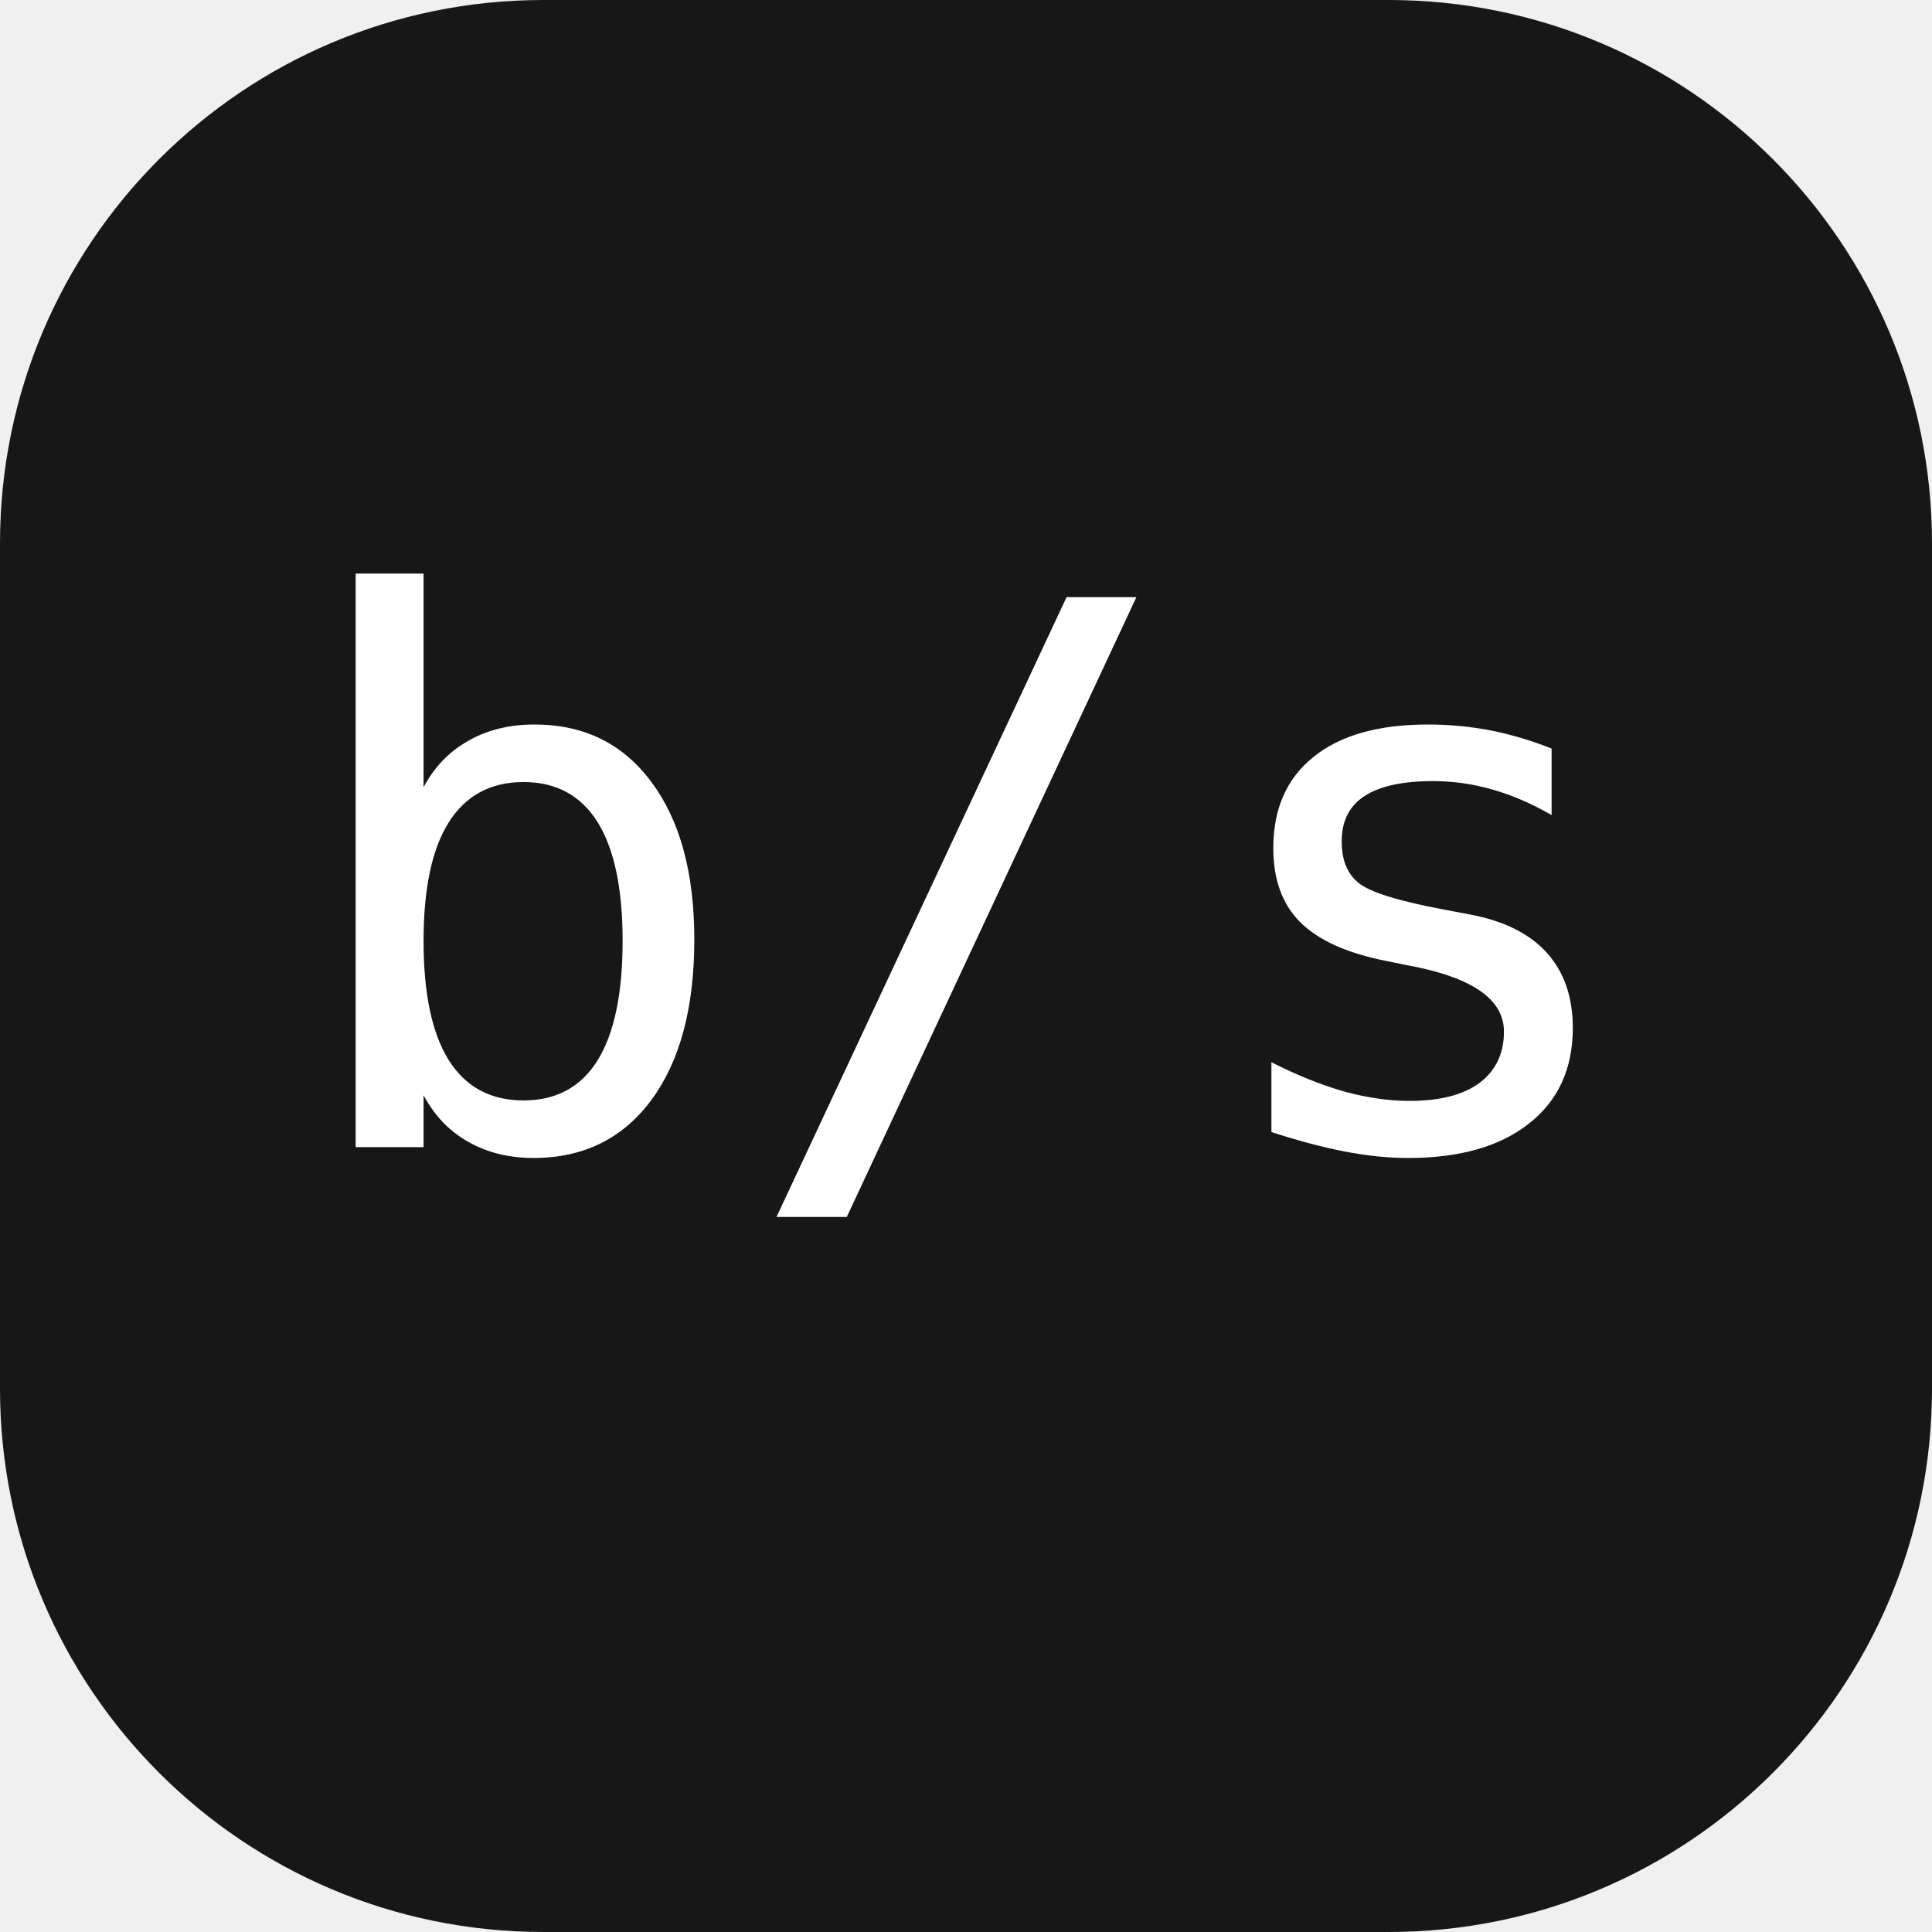
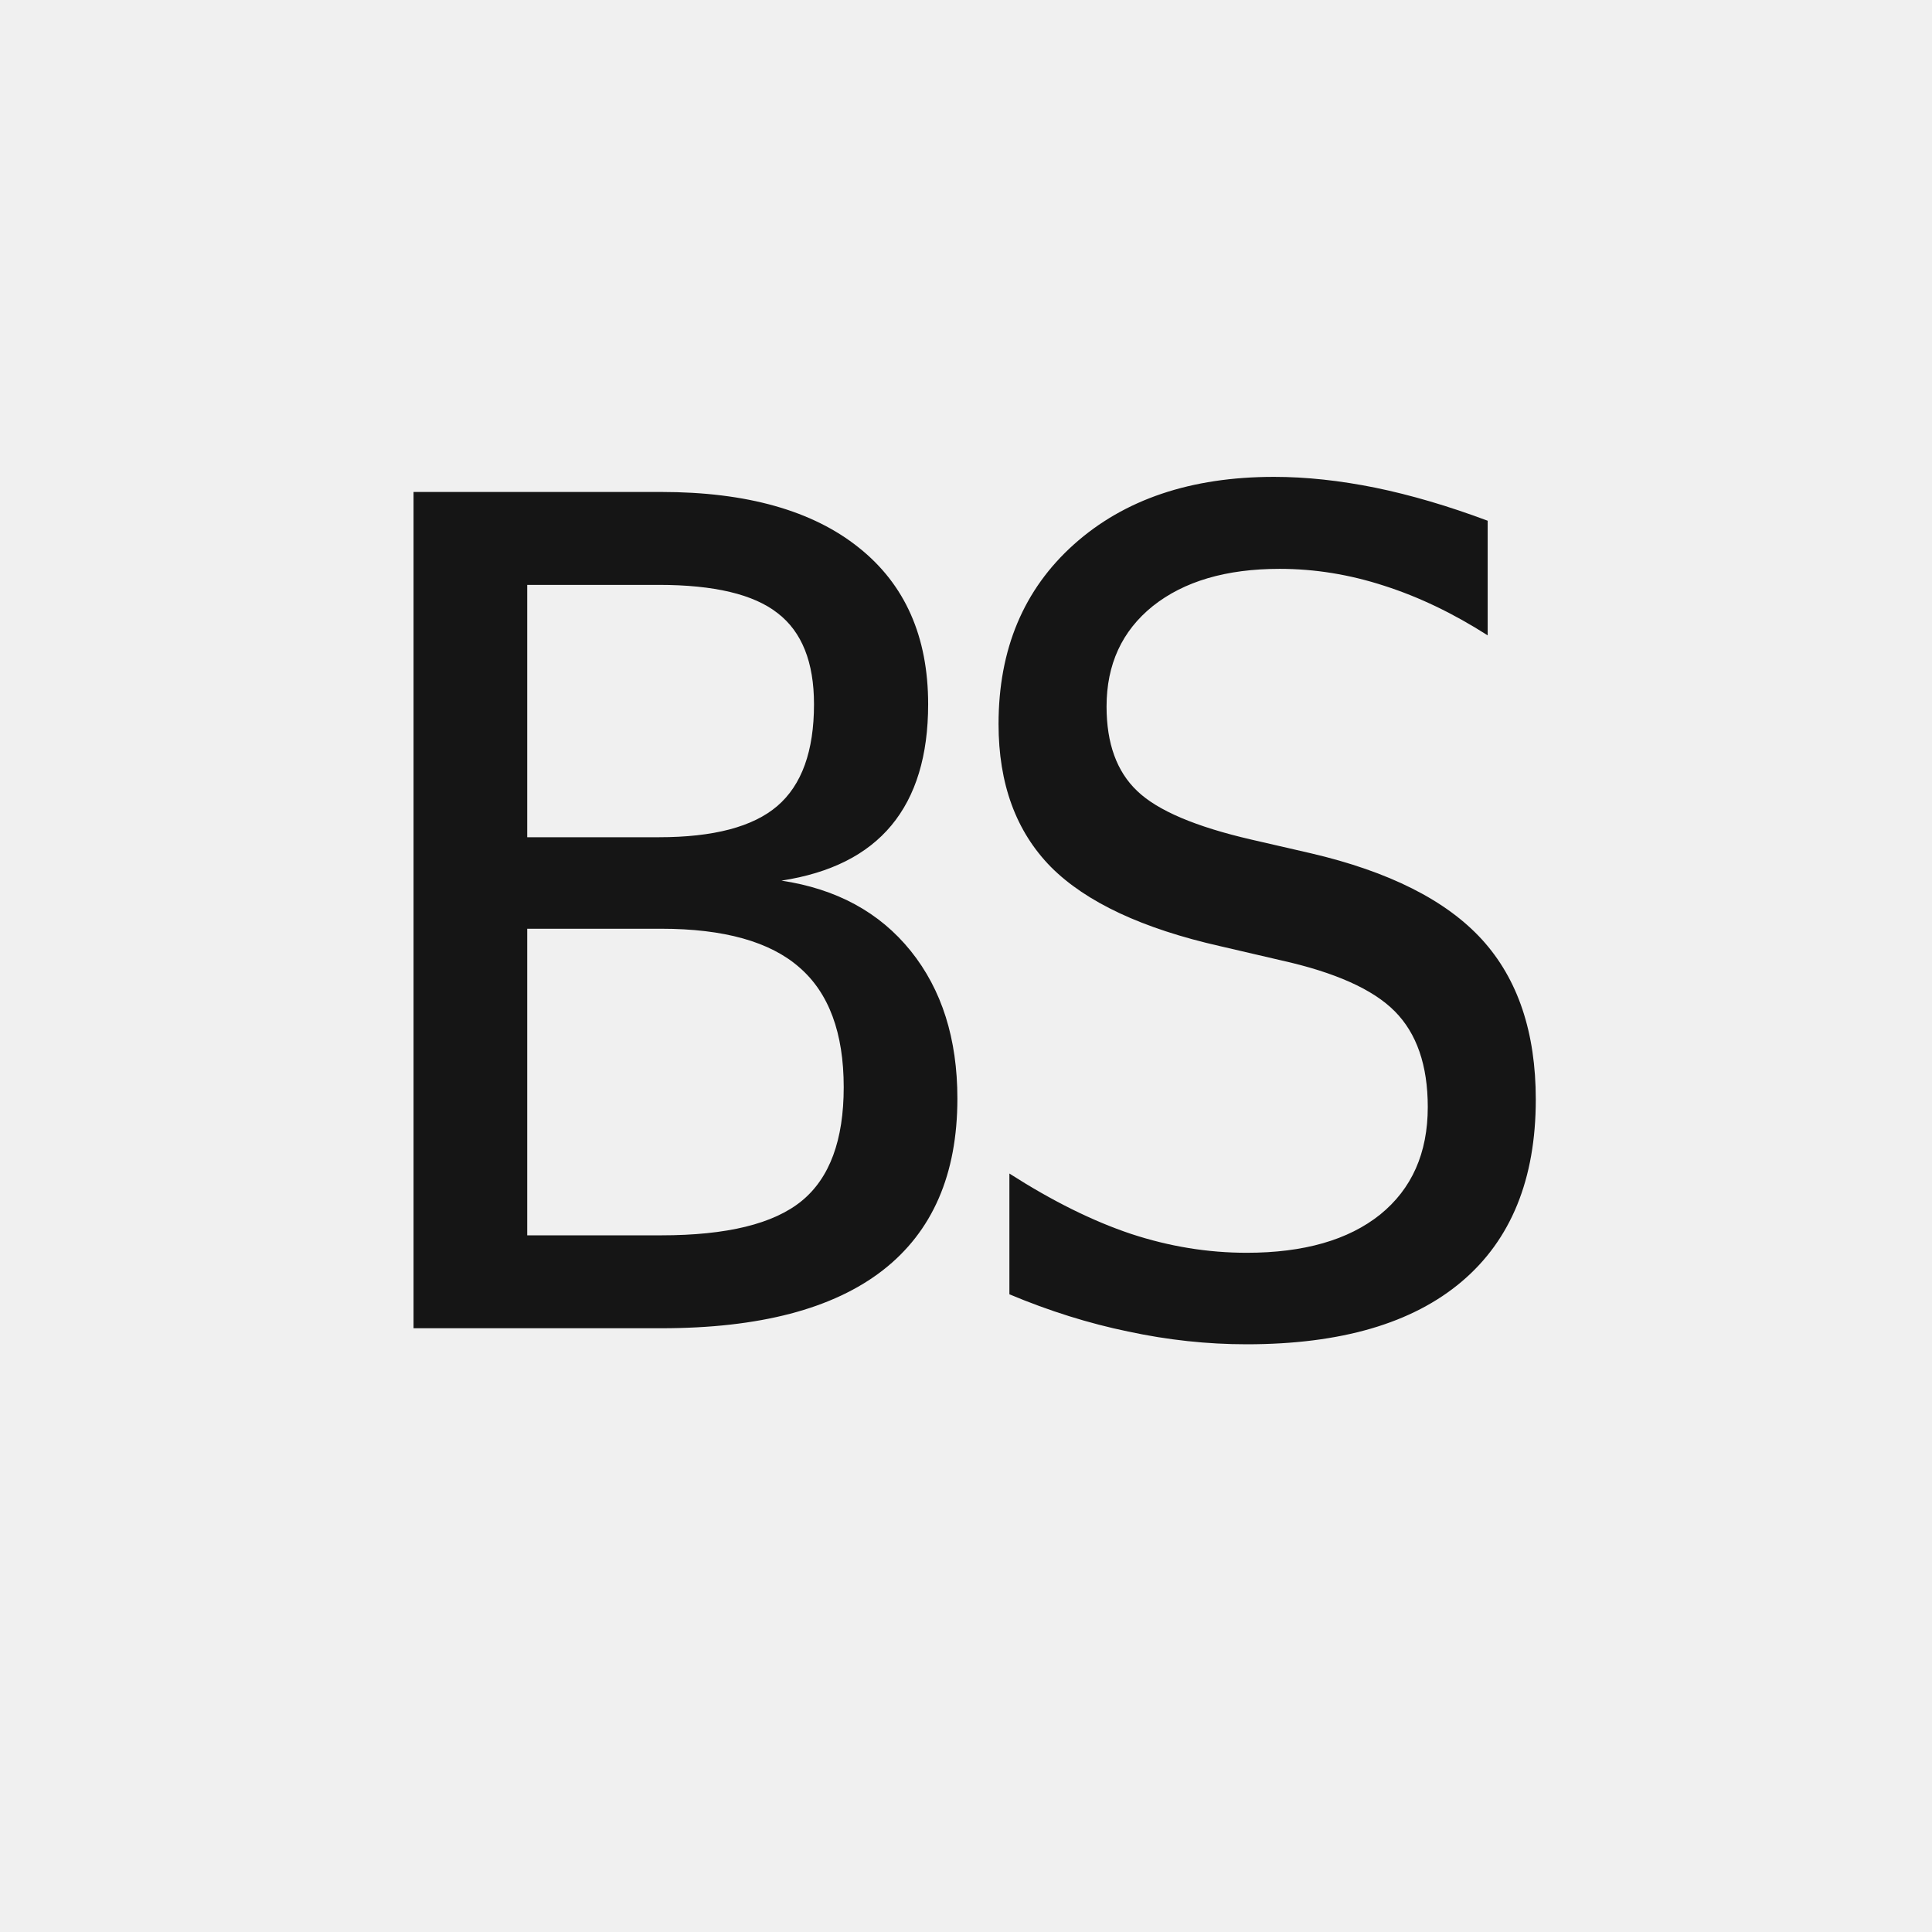
<svg xmlns="http://www.w3.org/2000/svg" viewBox="0 0 64 64">
-   <rect width="64" height="64" rx="18" fill="#171717" />
-   <text x="32" y="38" text-anchor="middle" fill="#fff" font-family="monospace" font-size="25">b/s</text>
+   <style>text{fill:#151515}@media(prefers-color-scheme:dark){text{fill:#eee}}</style>
+   <text x="32" y="44" text-anchor="middle" font-family="ui-monospace,Menlo,monospace" font-weight="500" font-size="38" letter-spacing="-3">BS</text>
</svg>
